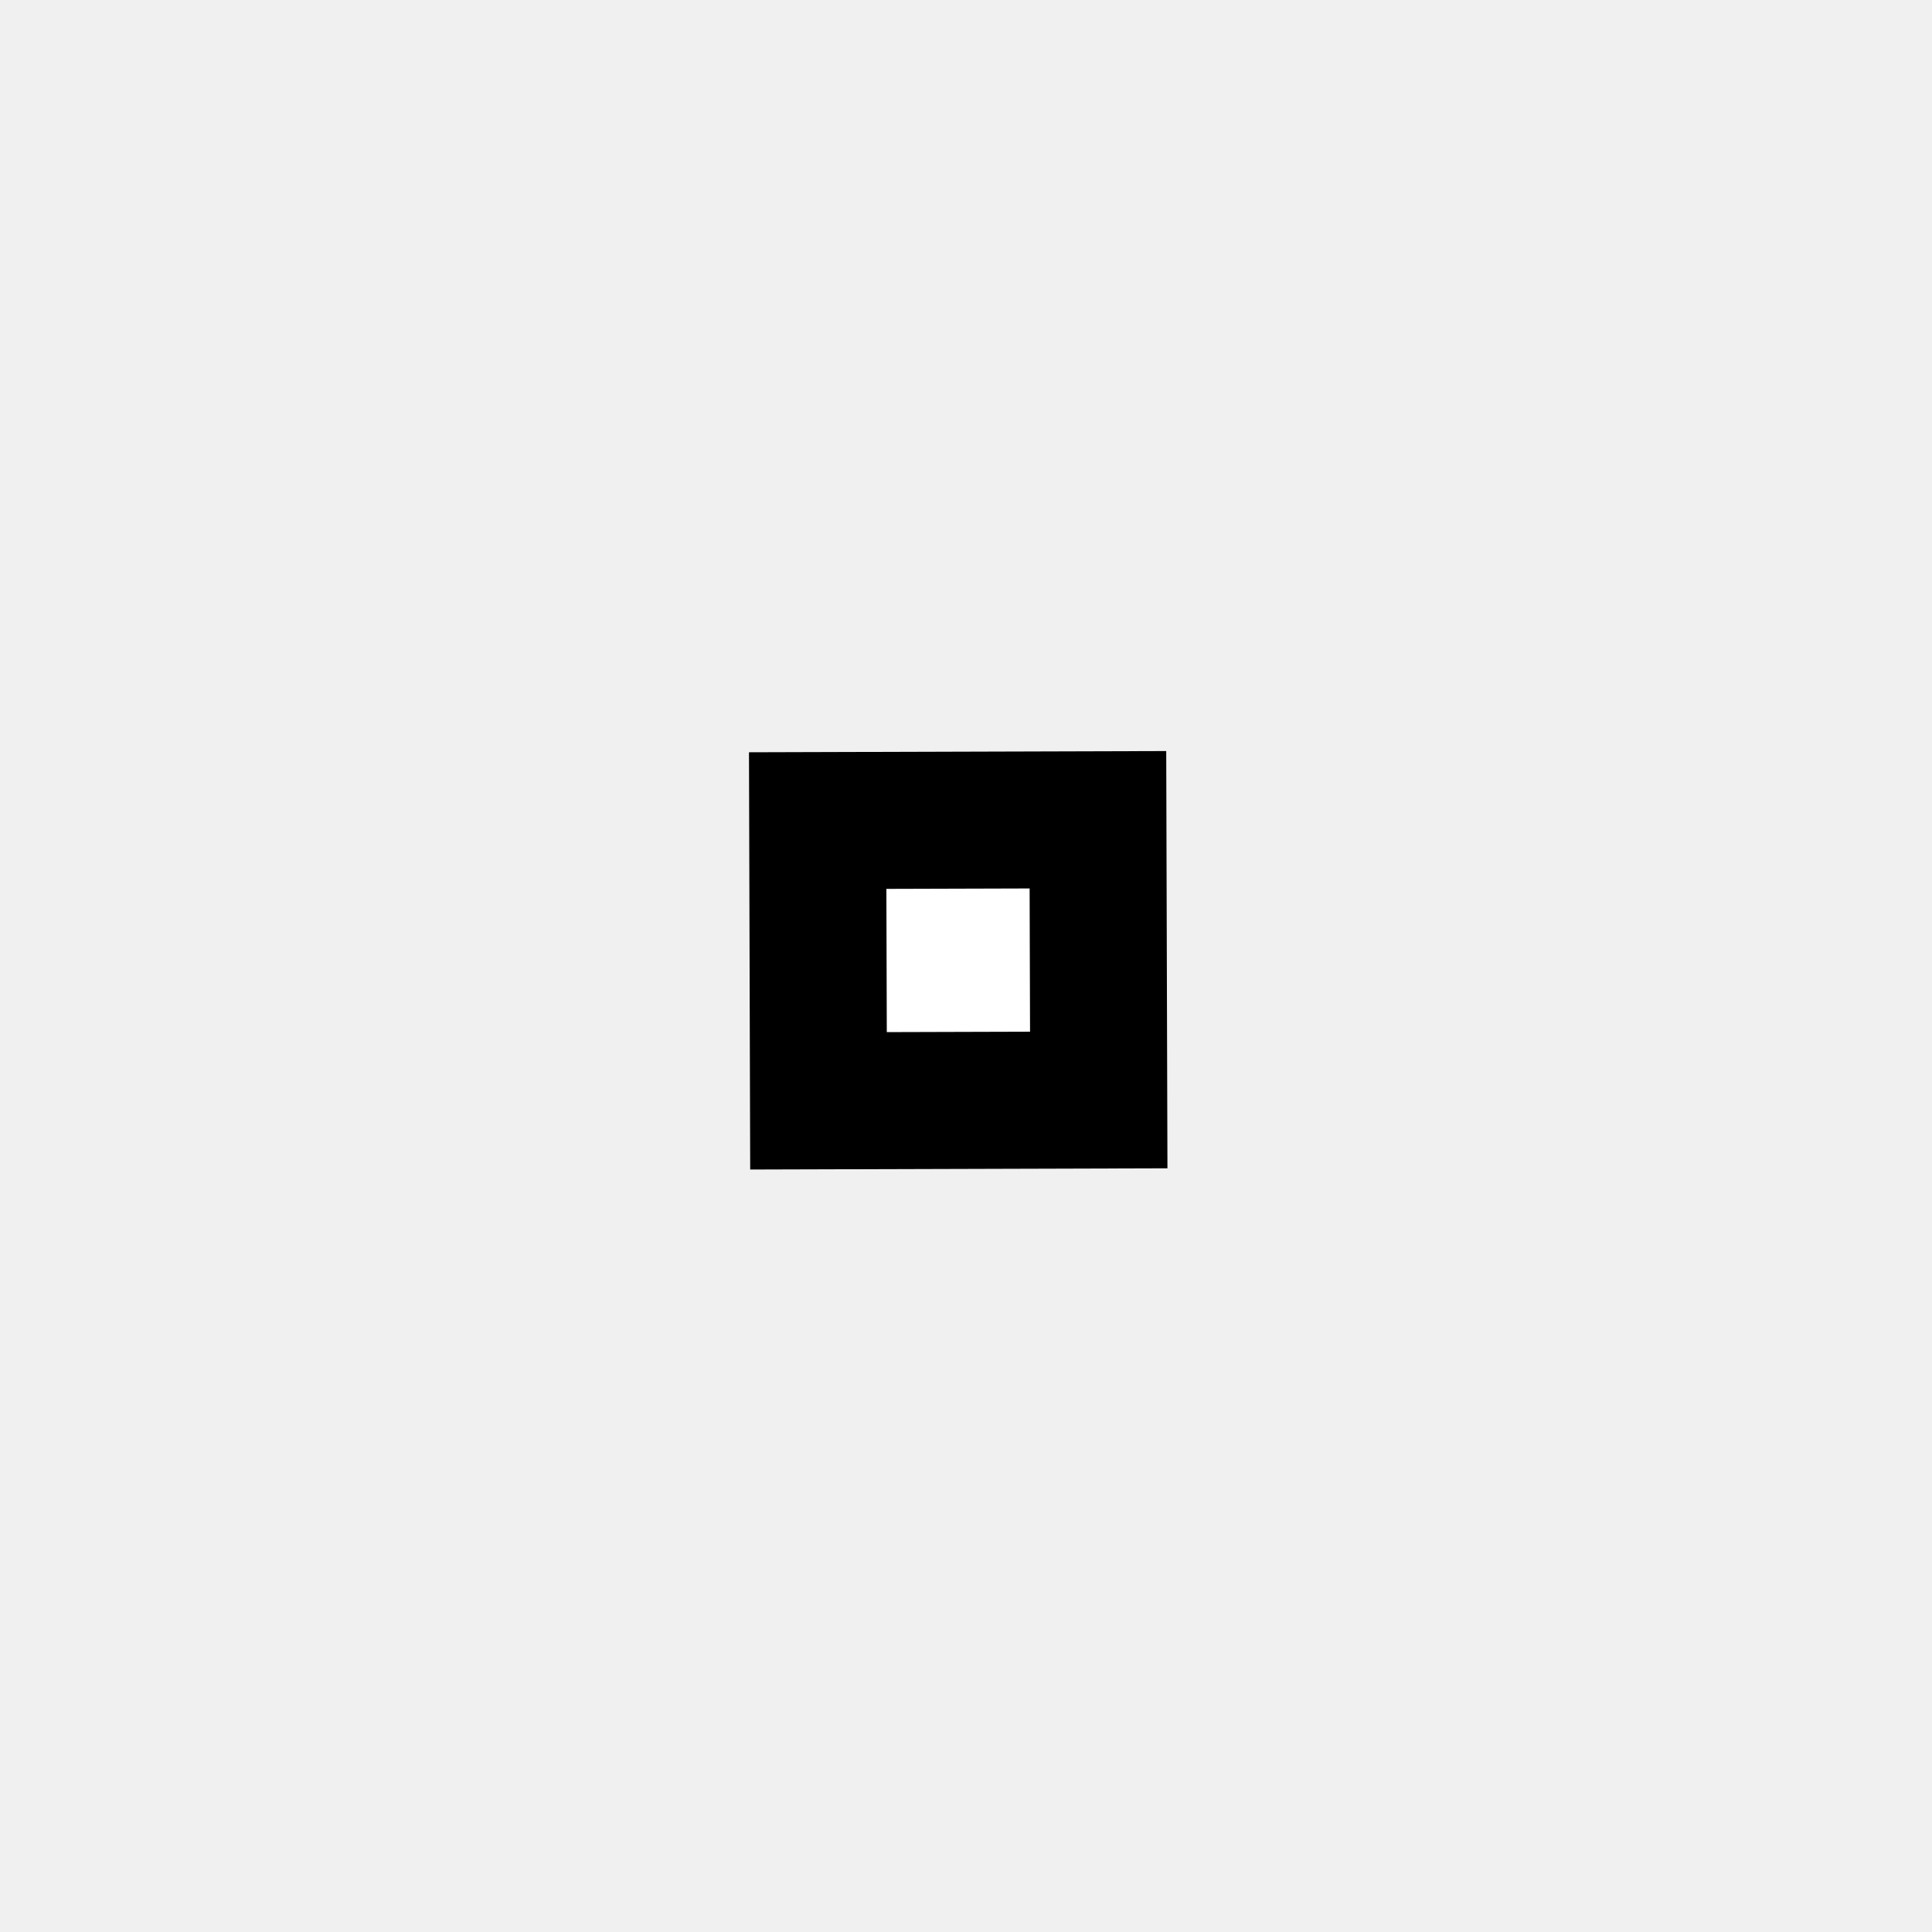
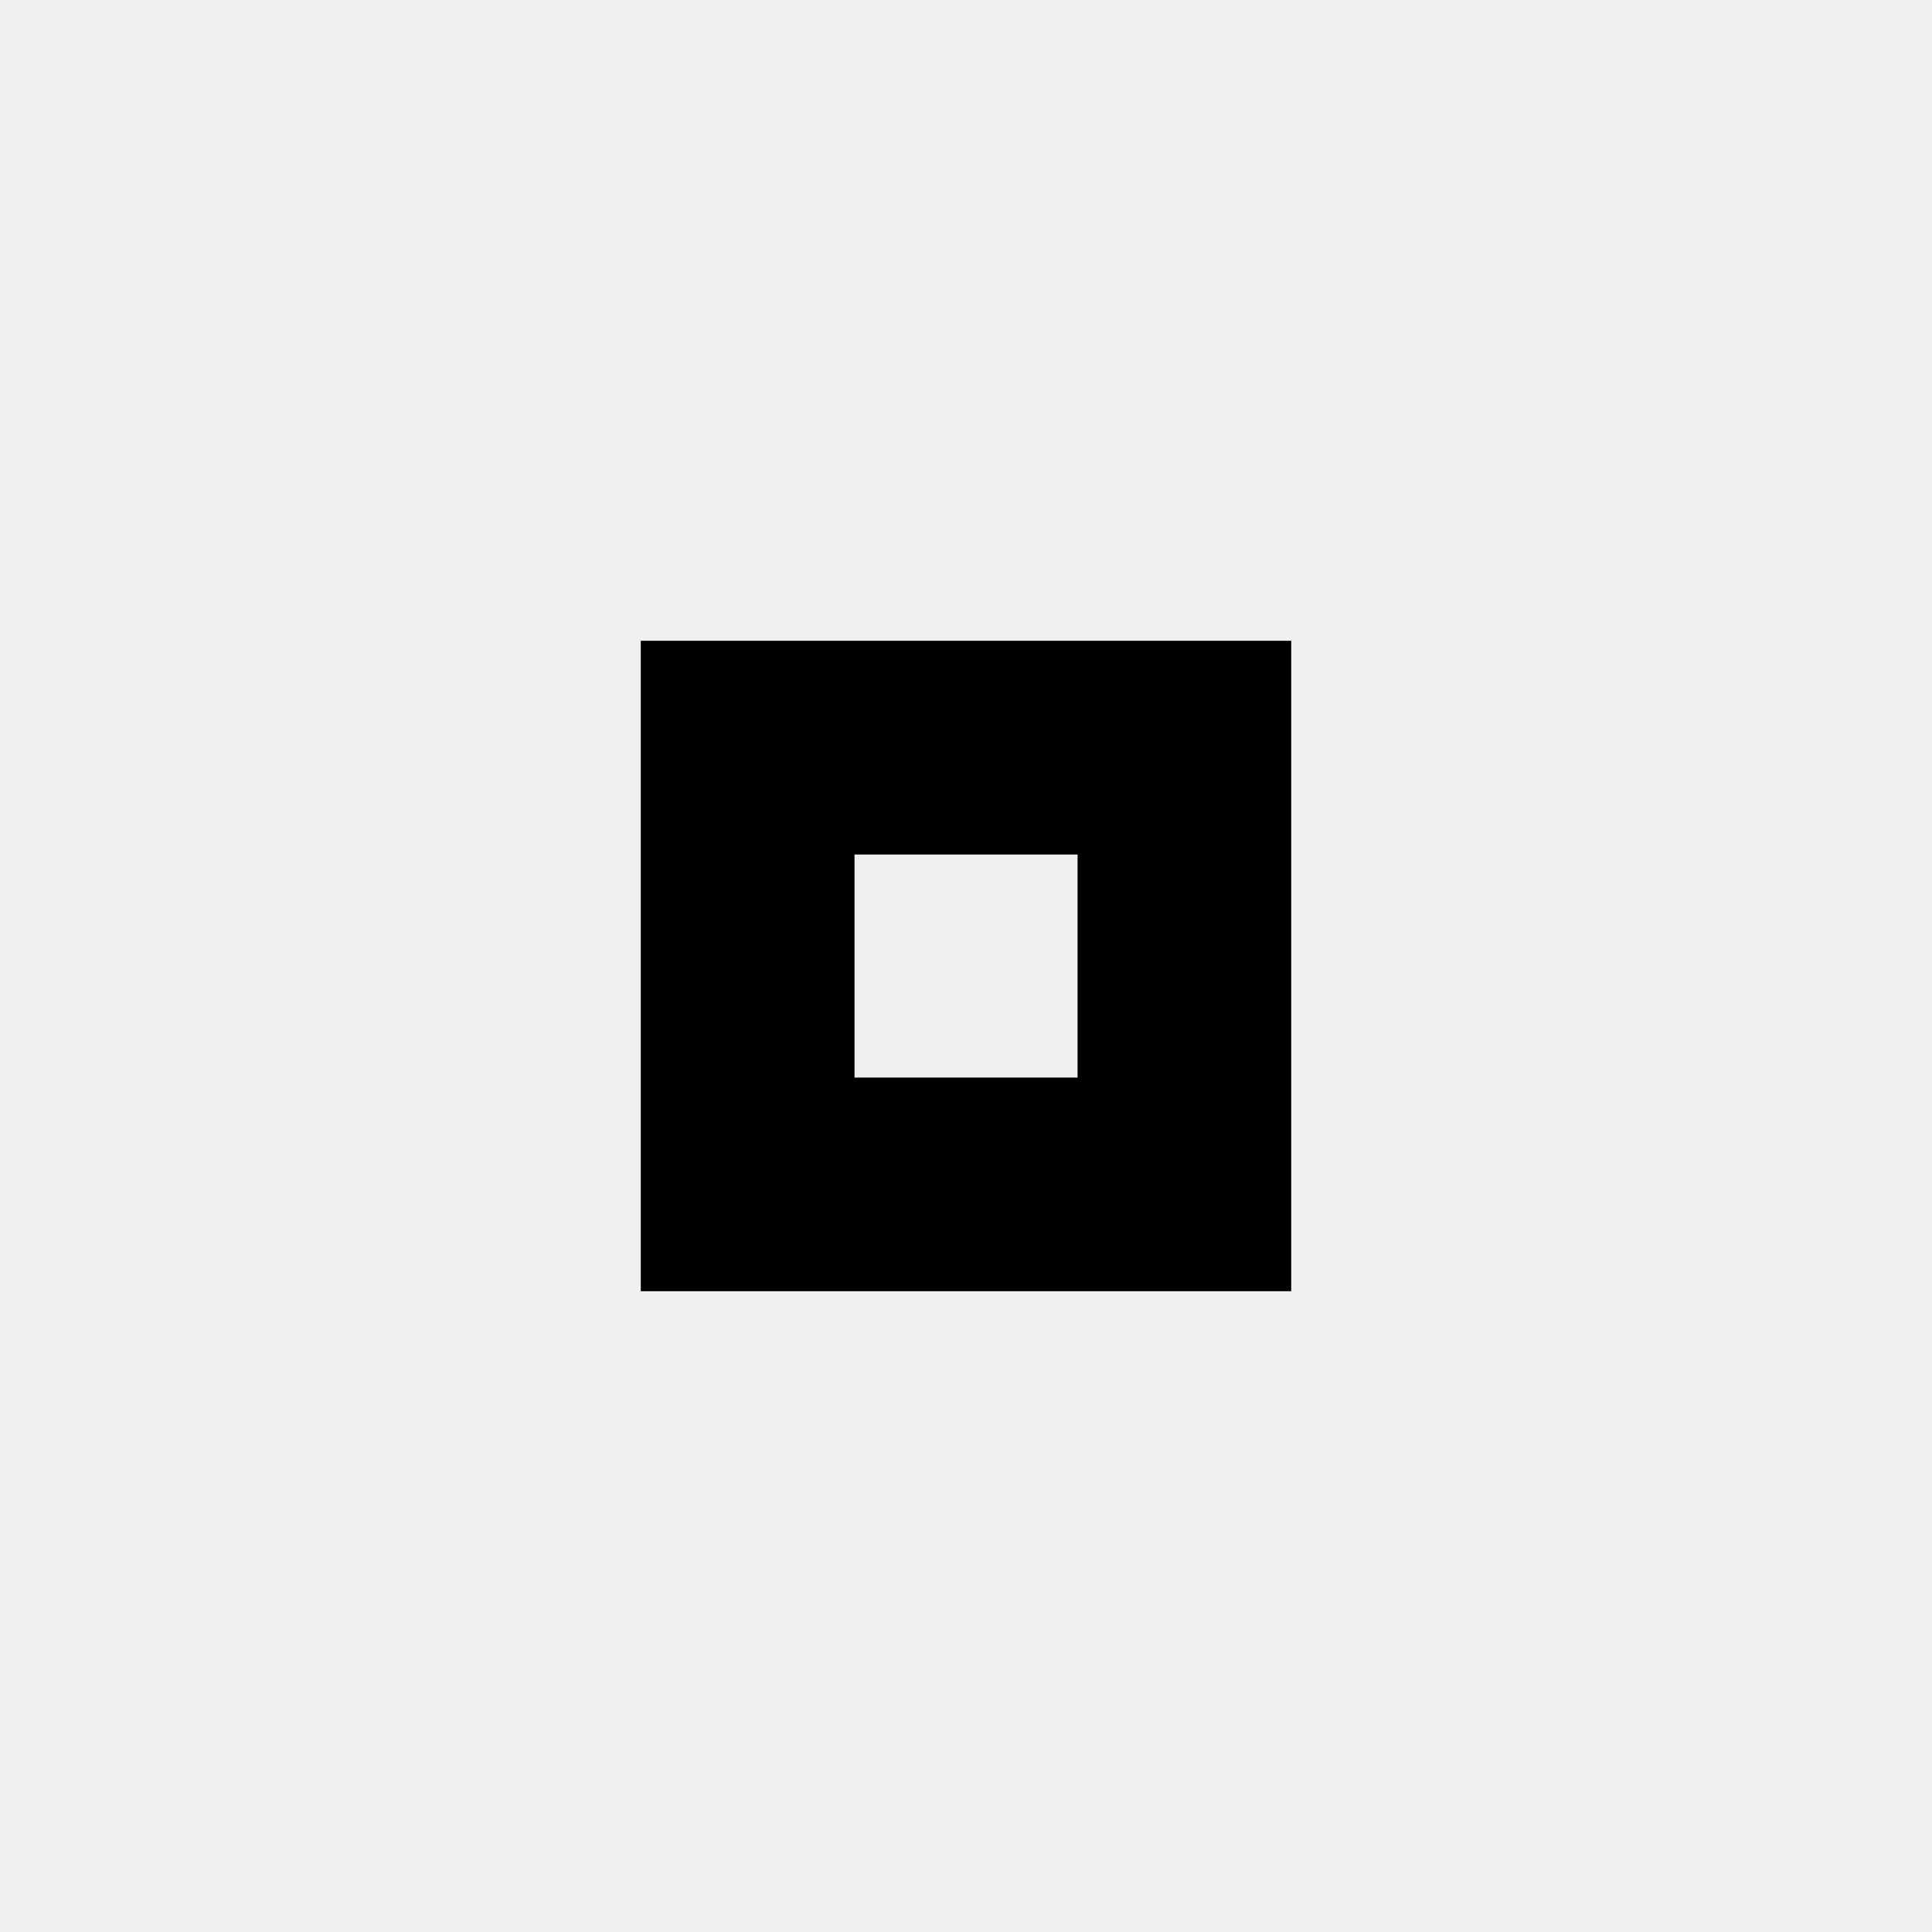
- <svg xmlns="http://www.w3.org/2000/svg" width="24" height="24" version="1.1" id="svg880">
-   <defs id="defs884" />
-   <g id="g872" transform="translate(0,15.53333)">
-     <rect id="canvas_background" height="402" width="582" y="-1" x="-1" style="fill:none" />
-   </g>
-   <g id="g878" transform="matrix(2.213184,0,0,2.213184,2.440988,2.653077)">
-     <g id="layer1">
-       <rect stroke-miterlimit="4" y="-27.016" x="-120.32" height="1.573" width="1.573" id="rect1612" transform="rotate(-90.16753,-42.4631,-72.74284)" style="fill:#ffffff;stroke:#000000;stroke-width:0.769;stroke-miterlimit:4;stroke-dashoffset:0" />
-     </g>
-   </g>
+ <svg xmlns="http://www.w3.org/2000/svg" version="1.1" id="Layer_1" x="0px" y="0px" width="24px" height="24px" viewBox="0 0 24 24" enable-background="new 0 0 24 24" xml:space="preserve">
+   <path d="M7.96,7.96v8.08h8.08V7.96H7.96z M13.386,13.386h-2.771v-2.771h2.771V13.386z" />
</svg>
